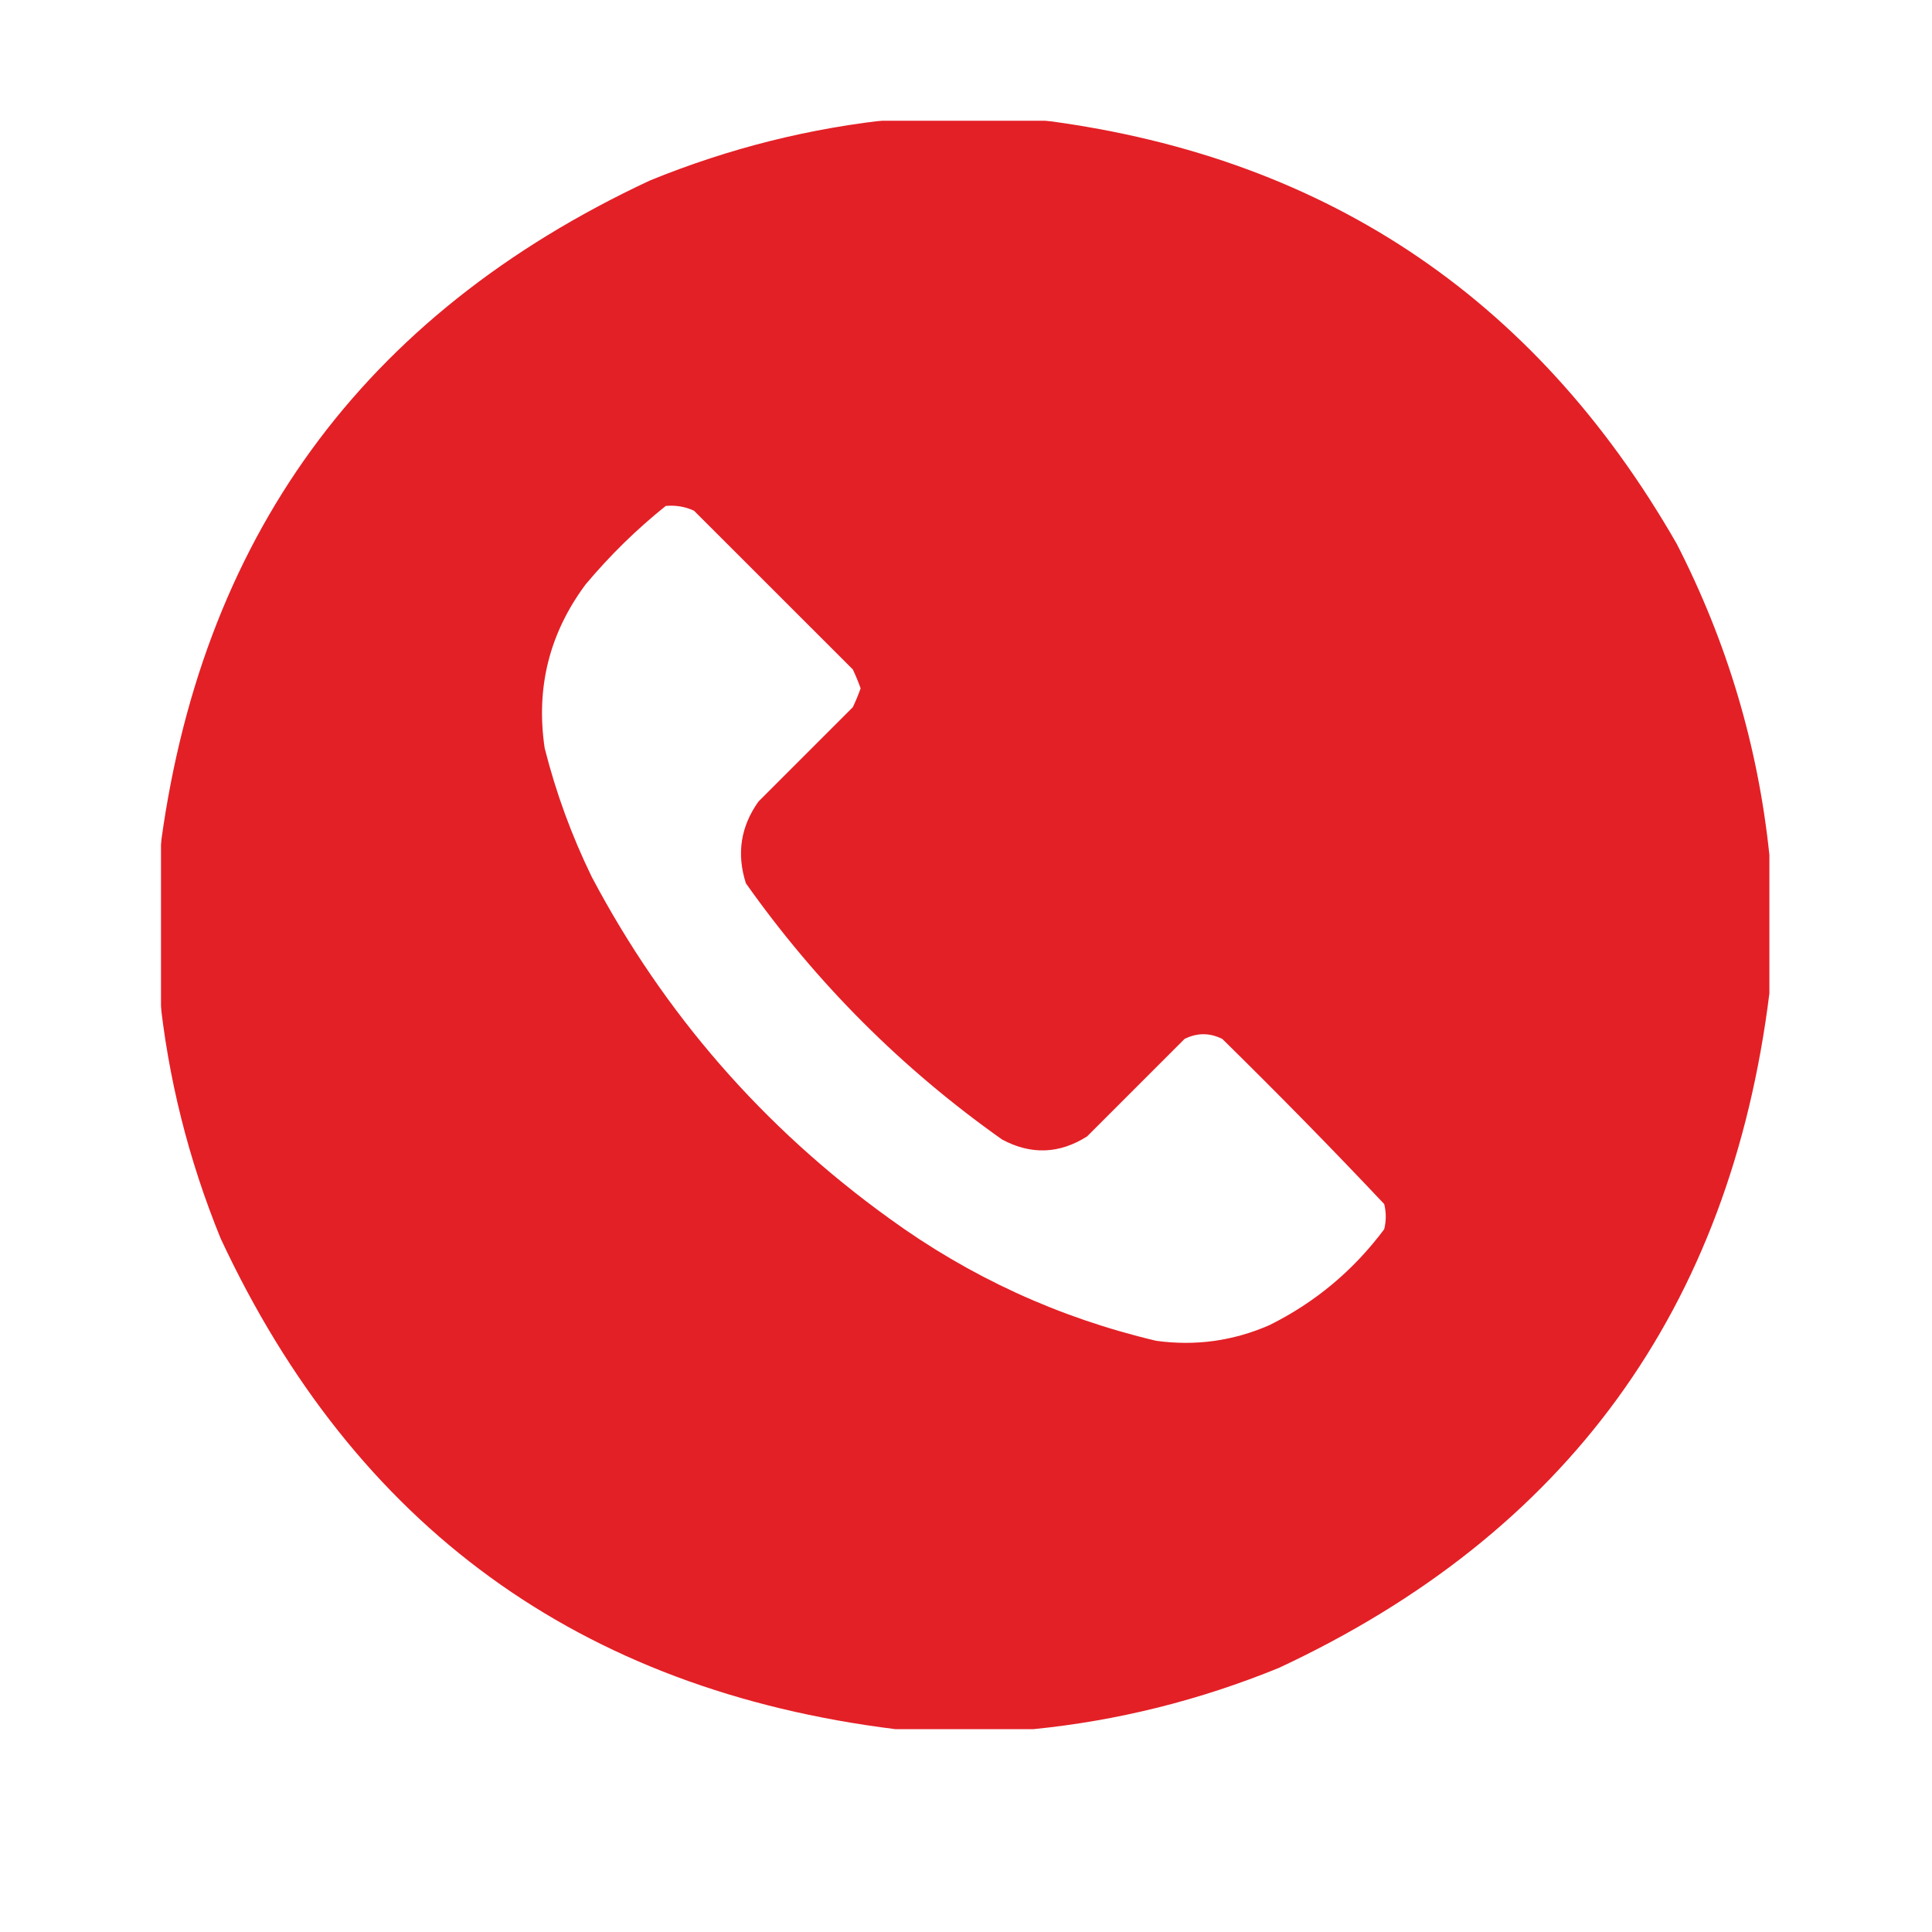
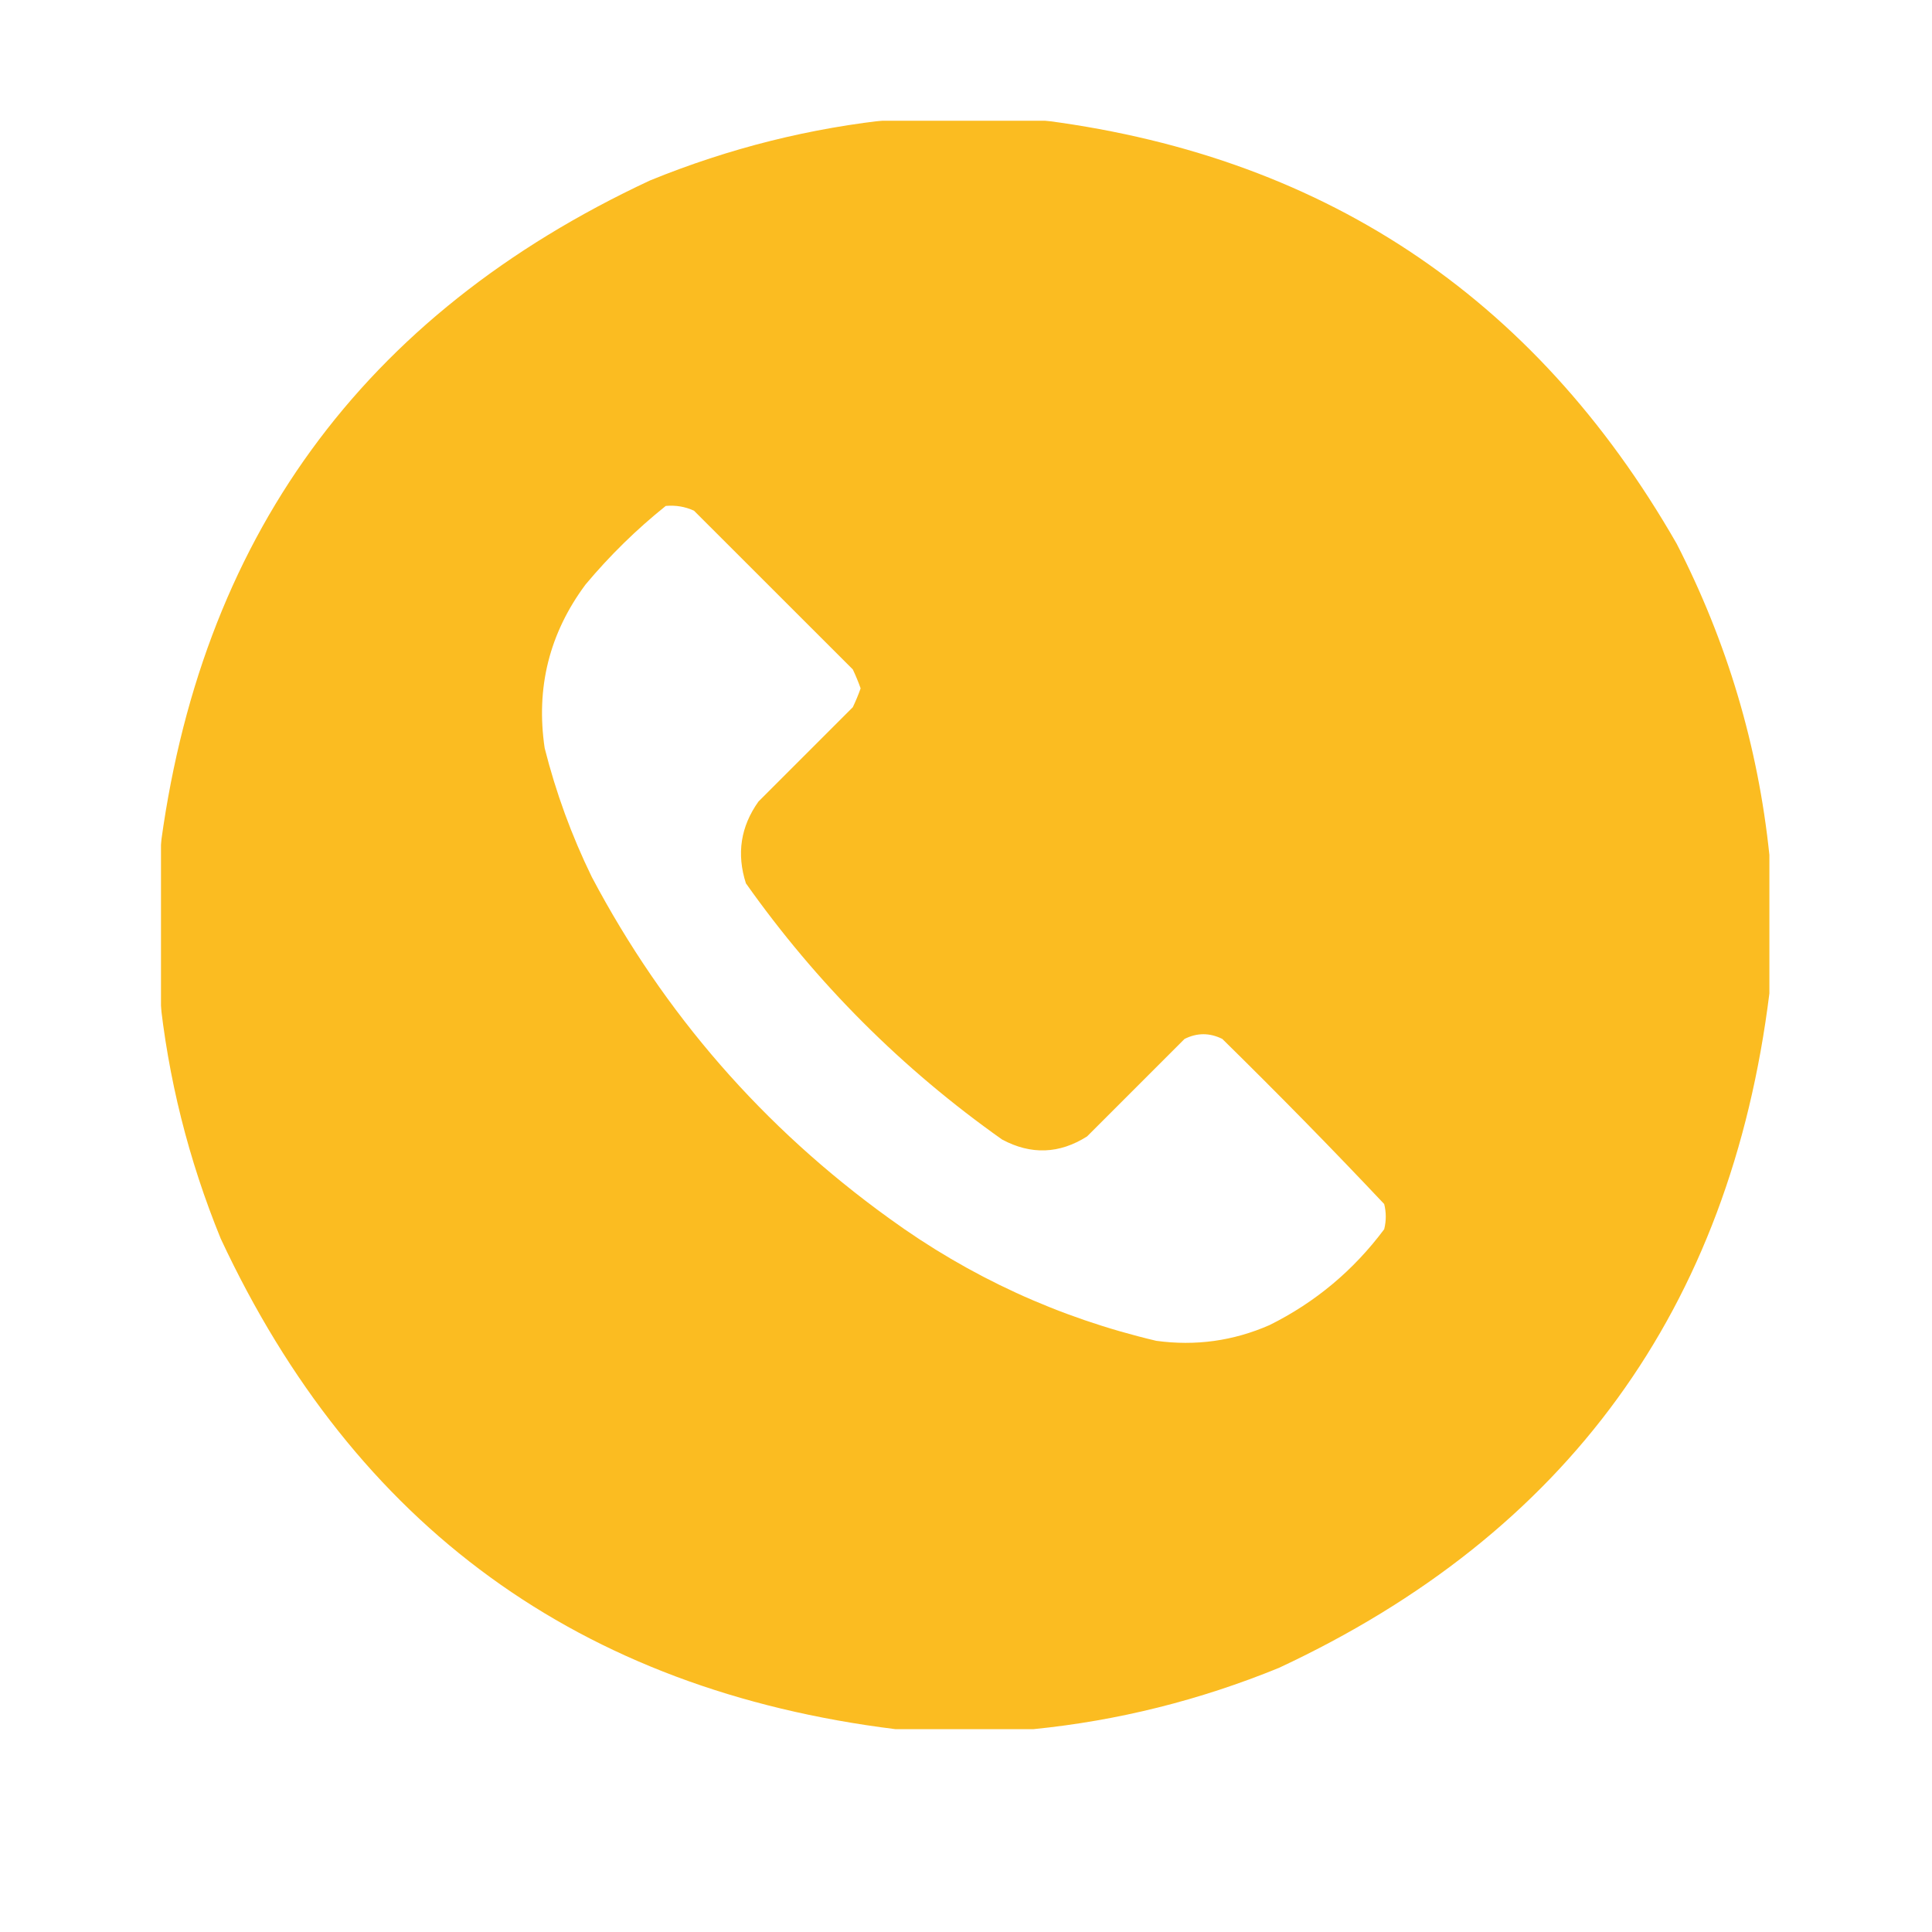
<svg xmlns="http://www.w3.org/2000/svg" width="24" height="24" viewBox="0 0 24 24" fill="none">
  <rect width="24" height="24" fill="white" />
  <g clip-path="url(#clip0_14_10586)">
-     <path opacity="0.992" fill-rule="evenodd" clip-rule="evenodd" d="M11.121 1.48C11.694 1.48 12.267 1.48 12.84 1.48C16.391 1.902 19.054 3.66 20.828 6.754C21.455 7.976 21.839 9.265 21.98 10.621C21.98 11.194 21.98 11.767 21.98 12.34C21.493 16.258 19.462 19.051 15.887 20.719C14.903 21.121 13.887 21.375 12.84 21.48C12.267 21.48 11.694 21.48 11.121 21.48C7.203 20.993 4.41 18.962 2.742 15.387C2.34 14.403 2.086 13.387 1.98 12.34C1.98 11.767 1.98 11.194 1.98 10.621C2.468 6.703 4.499 3.91 8.074 2.242C9.058 1.84 10.074 1.586 11.121 1.48ZM8.27 6.285C8.393 6.274 8.51 6.293 8.621 6.344C9.279 7.001 9.936 7.659 10.594 8.316C10.63 8.393 10.663 8.471 10.691 8.551C10.663 8.631 10.63 8.709 10.594 8.785C10.203 9.176 9.812 9.566 9.422 9.957C9.201 10.267 9.148 10.606 9.266 10.973C10.145 12.216 11.206 13.277 12.449 14.156C12.808 14.348 13.16 14.335 13.504 14.117C13.908 13.714 14.311 13.31 14.715 12.906C14.871 12.828 15.027 12.828 15.184 12.906C15.868 13.578 16.539 14.261 17.195 14.957C17.221 15.061 17.221 15.165 17.195 15.27C16.813 15.782 16.338 16.179 15.77 16.461C15.32 16.658 14.851 16.723 14.363 16.656C13.152 16.37 12.045 15.862 11.043 15.133C9.481 14.006 8.25 12.593 7.352 10.895C7.101 10.381 6.906 9.847 6.766 9.293C6.655 8.544 6.824 7.867 7.273 7.262C7.575 6.901 7.907 6.576 8.27 6.285Z" fill="#E31E24" />
+     <path opacity="0.992" fill-rule="evenodd" clip-rule="evenodd" d="M11.121 1.48C11.694 1.48 12.267 1.48 12.84 1.48C16.391 1.902 19.054 3.66 20.828 6.754C21.455 7.976 21.839 9.265 21.98 10.621C21.98 11.194 21.98 11.767 21.98 12.34C21.493 16.258 19.462 19.051 15.887 20.719C14.903 21.121 13.887 21.375 12.84 21.48C12.267 21.48 11.694 21.48 11.121 21.48C7.203 20.993 4.41 18.962 2.742 15.387C2.34 14.403 2.086 13.387 1.98 12.34C1.98 11.767 1.98 11.194 1.98 10.621C2.468 6.703 4.499 3.91 8.074 2.242C9.058 1.84 10.074 1.586 11.121 1.48ZM8.27 6.285C8.393 6.274 8.51 6.293 8.621 6.344C9.279 7.001 9.936 7.659 10.594 8.316C10.63 8.393 10.663 8.471 10.691 8.551C10.663 8.631 10.63 8.709 10.594 8.785C10.203 9.176 9.812 9.566 9.422 9.957C9.201 10.267 9.148 10.606 9.266 10.973C10.145 12.216 11.206 13.277 12.449 14.156C12.808 14.348 13.16 14.335 13.504 14.117C13.908 13.714 14.311 13.31 14.715 12.906C14.871 12.828 15.027 12.828 15.184 12.906C15.868 13.578 16.539 14.261 17.195 14.957C17.221 15.061 17.221 15.165 17.195 15.27C16.813 15.782 16.338 16.179 15.77 16.461C15.32 16.658 14.851 16.723 14.363 16.656C13.152 16.37 12.045 15.862 11.043 15.133C9.481 14.006 8.25 12.593 7.352 10.895C7.101 10.381 6.906 9.847 6.766 9.293C6.655 8.544 6.824 7.867 7.273 7.262C7.575 6.901 7.907 6.576 8.27 6.285Z" fill="#FBBB1F" />
  </g>
  <defs>
    <clipPath id="clip0_14_10586">
      <rect width="20" height="20" fill="white" transform="translate(2 1.5)" />
    </clipPath>
  </defs>
</svg>
